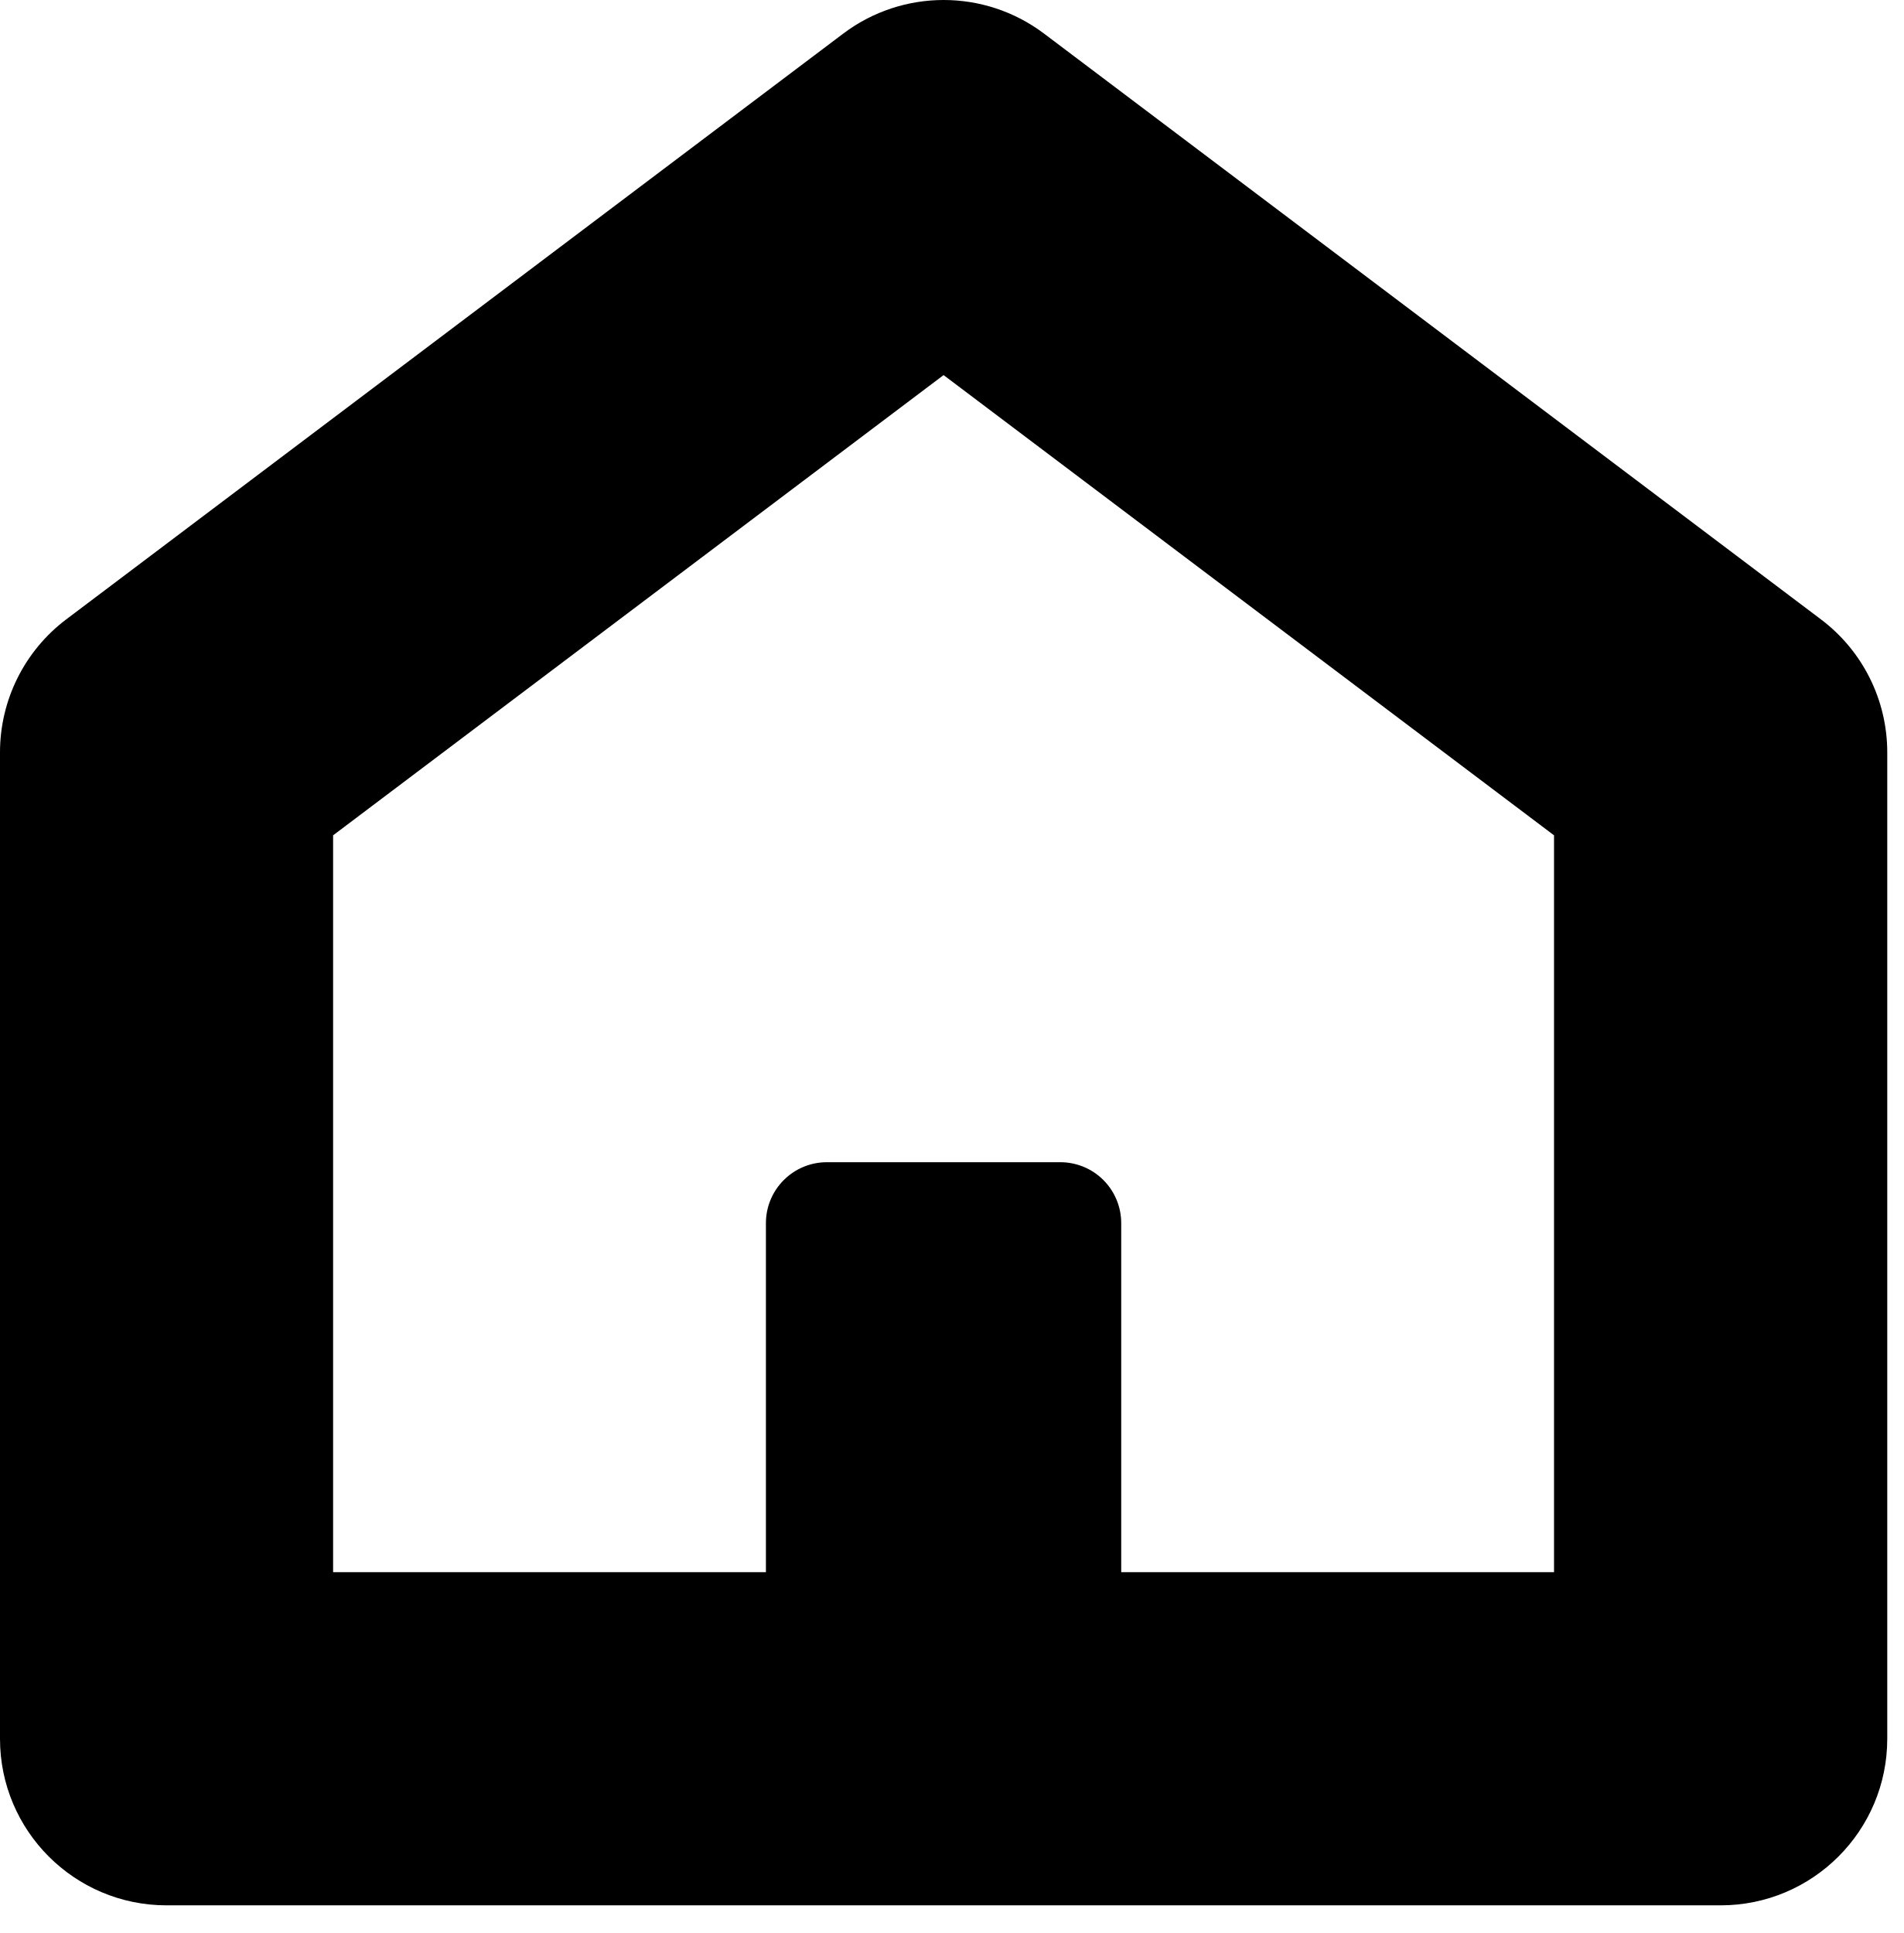
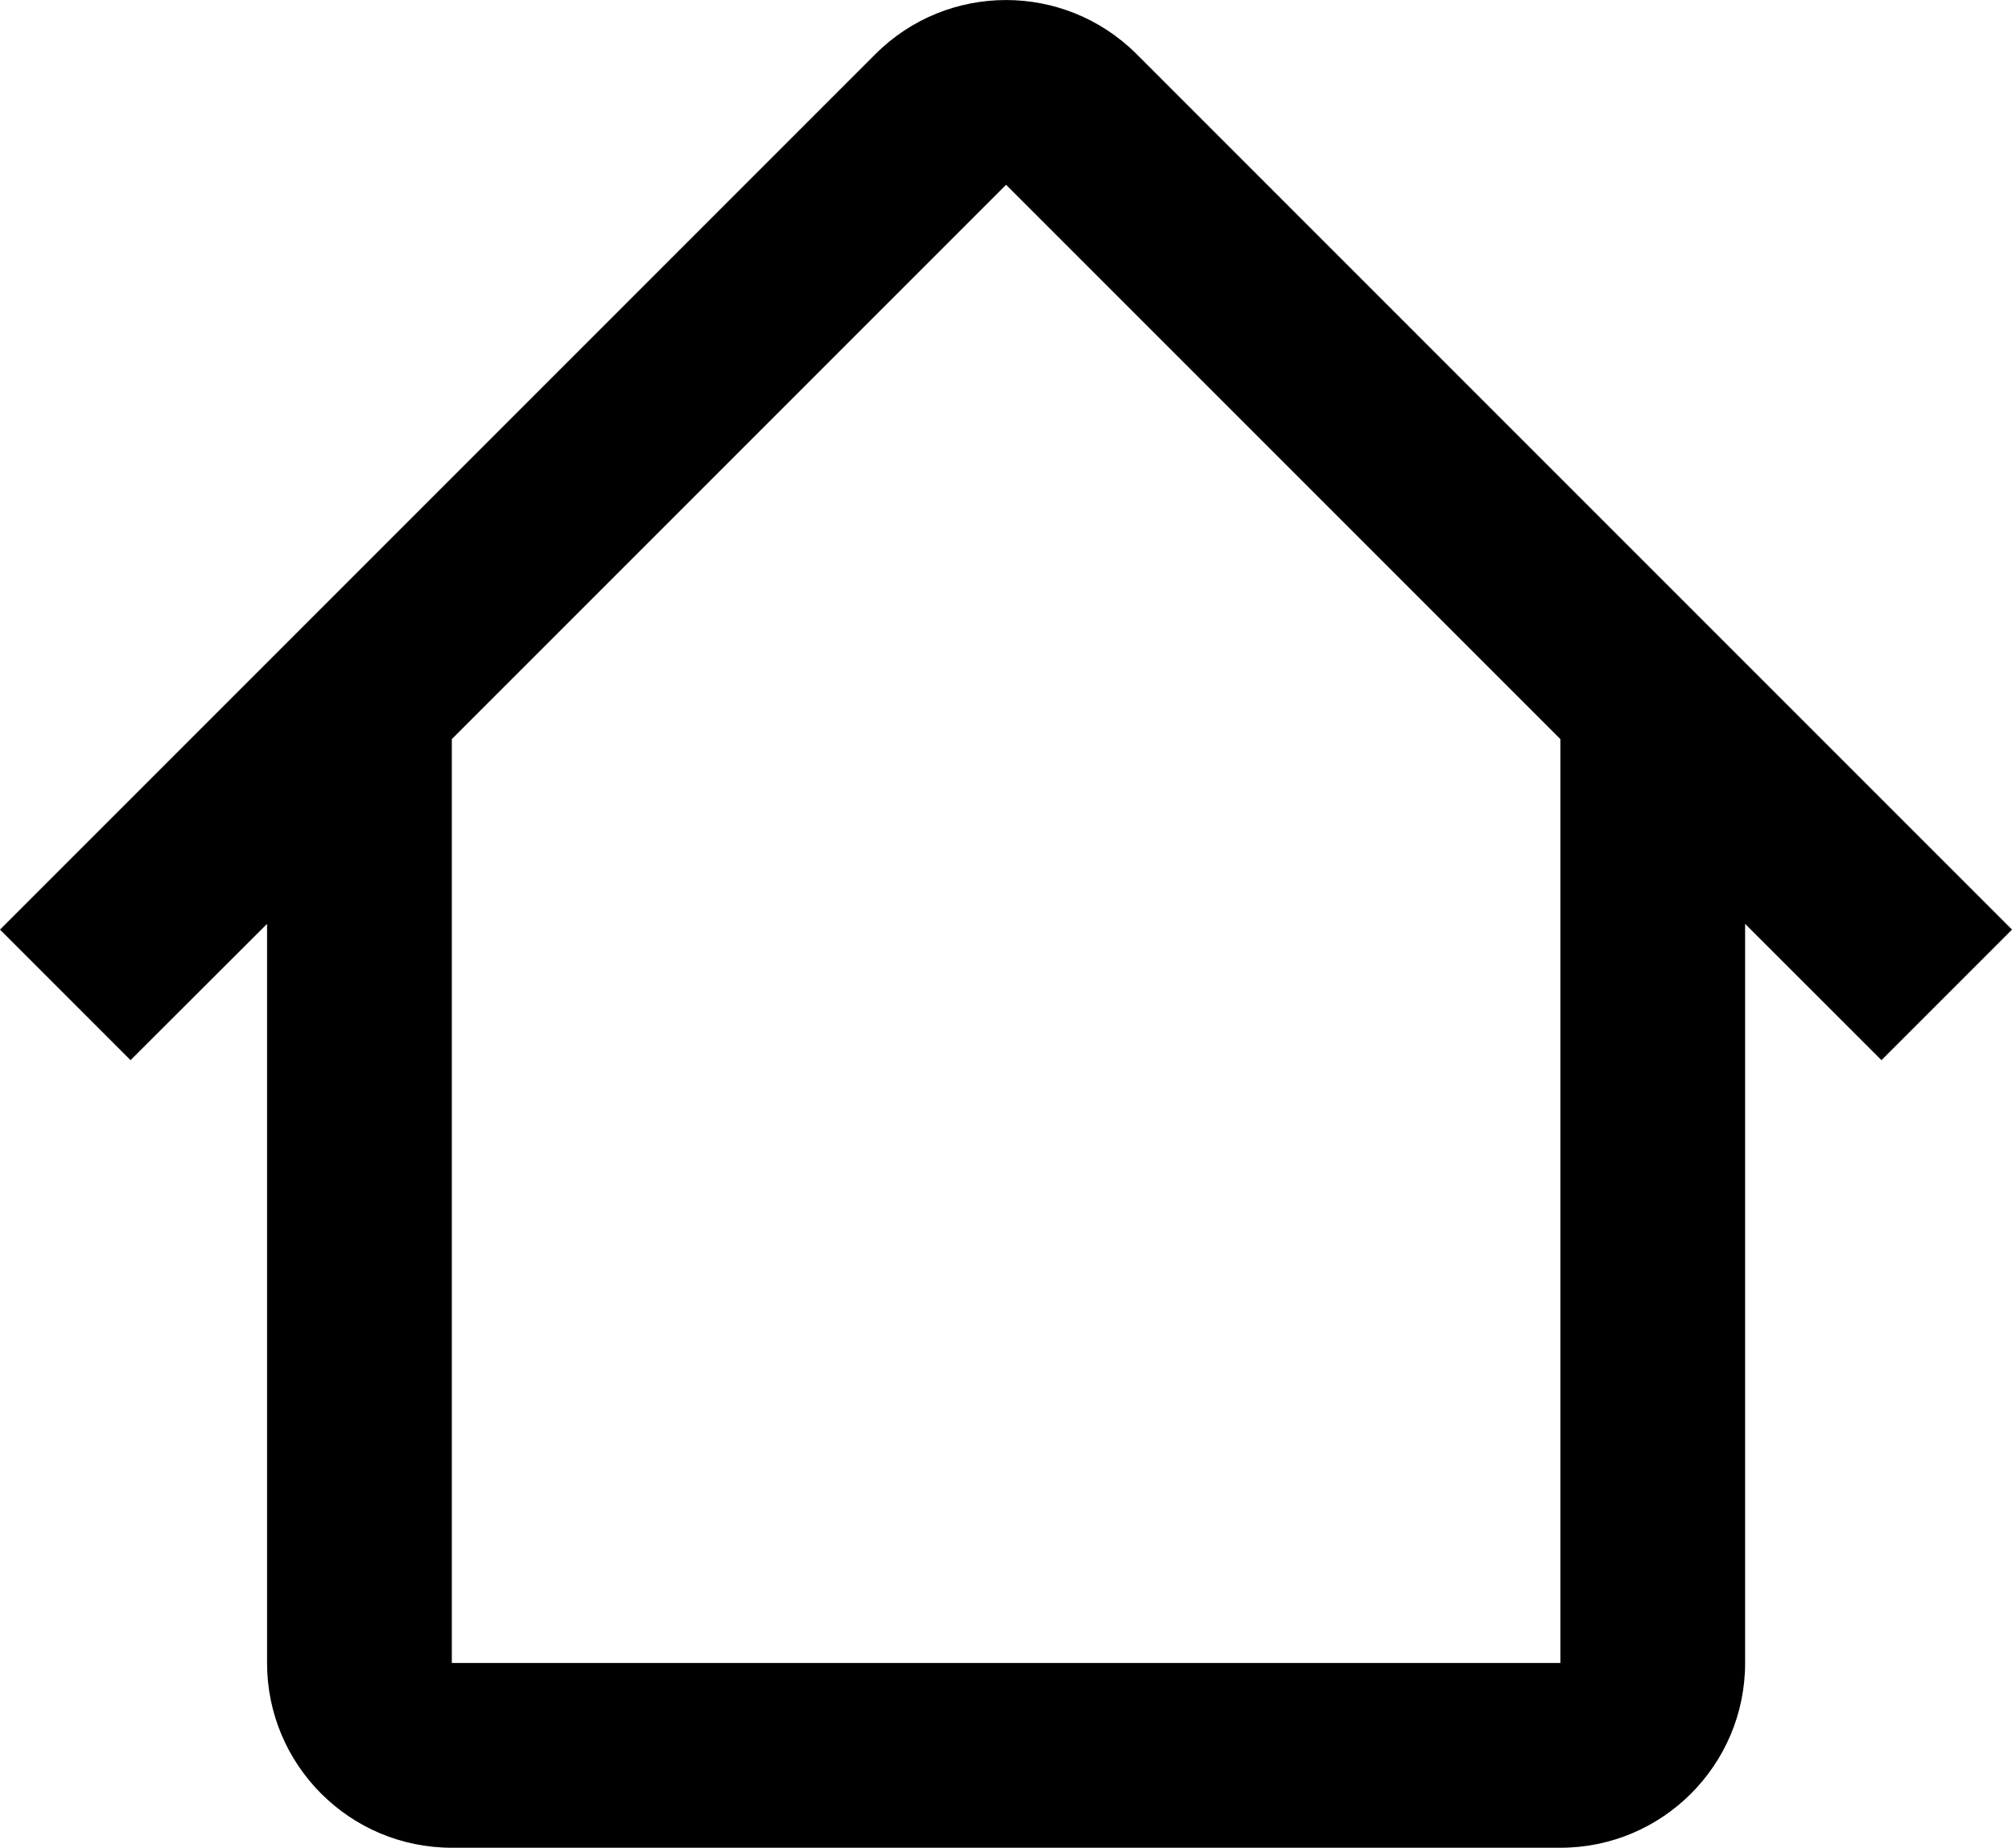
- <svg xmlns="http://www.w3.org/2000/svg" viewBox="0 0 64 65" fill-rule="evenodd" clip-rule="evenodd" stroke-linejoin="round" stroke-miterlimit="1.41">
-   <path d="M5.598 64.07h52.25a5.602 5.602 0 005.601-5.602V25.3a5.598 5.598 0 00-2.23-4.473L35.098 1.128a5.607 5.607 0 00-6.746 0L2.227 20.827A5.603 5.603 0 000 25.3v33.168a5.601 5.601 0 005.598 5.602zm5.601-35.981l20.524-15.476 20.523 15.476v24.777H37.695V41.132a2.047 2.047 0 00-2.046-2.051h-7.852a2.05 2.05 0 00-2.047 2.051v11.734H11.199V28.089z" fill-rule="nonzero" />
+ <svg xmlns="http://www.w3.org/2000/svg" width="21.78" height="20" viewBox="0 0 21.78 20">
+   <path d="M16.891 8l-6-6-6 6v10h12V8zm2 2v8a2 2 0 01-2 2h-12a2 2 0 01-2-2v-8l-1.478 1.475L0 10.062 9.477.585a2 2 0 012.826 0l9.477 9.477-1.413 1.413z" fill-rule="evenodd" />
</svg>
